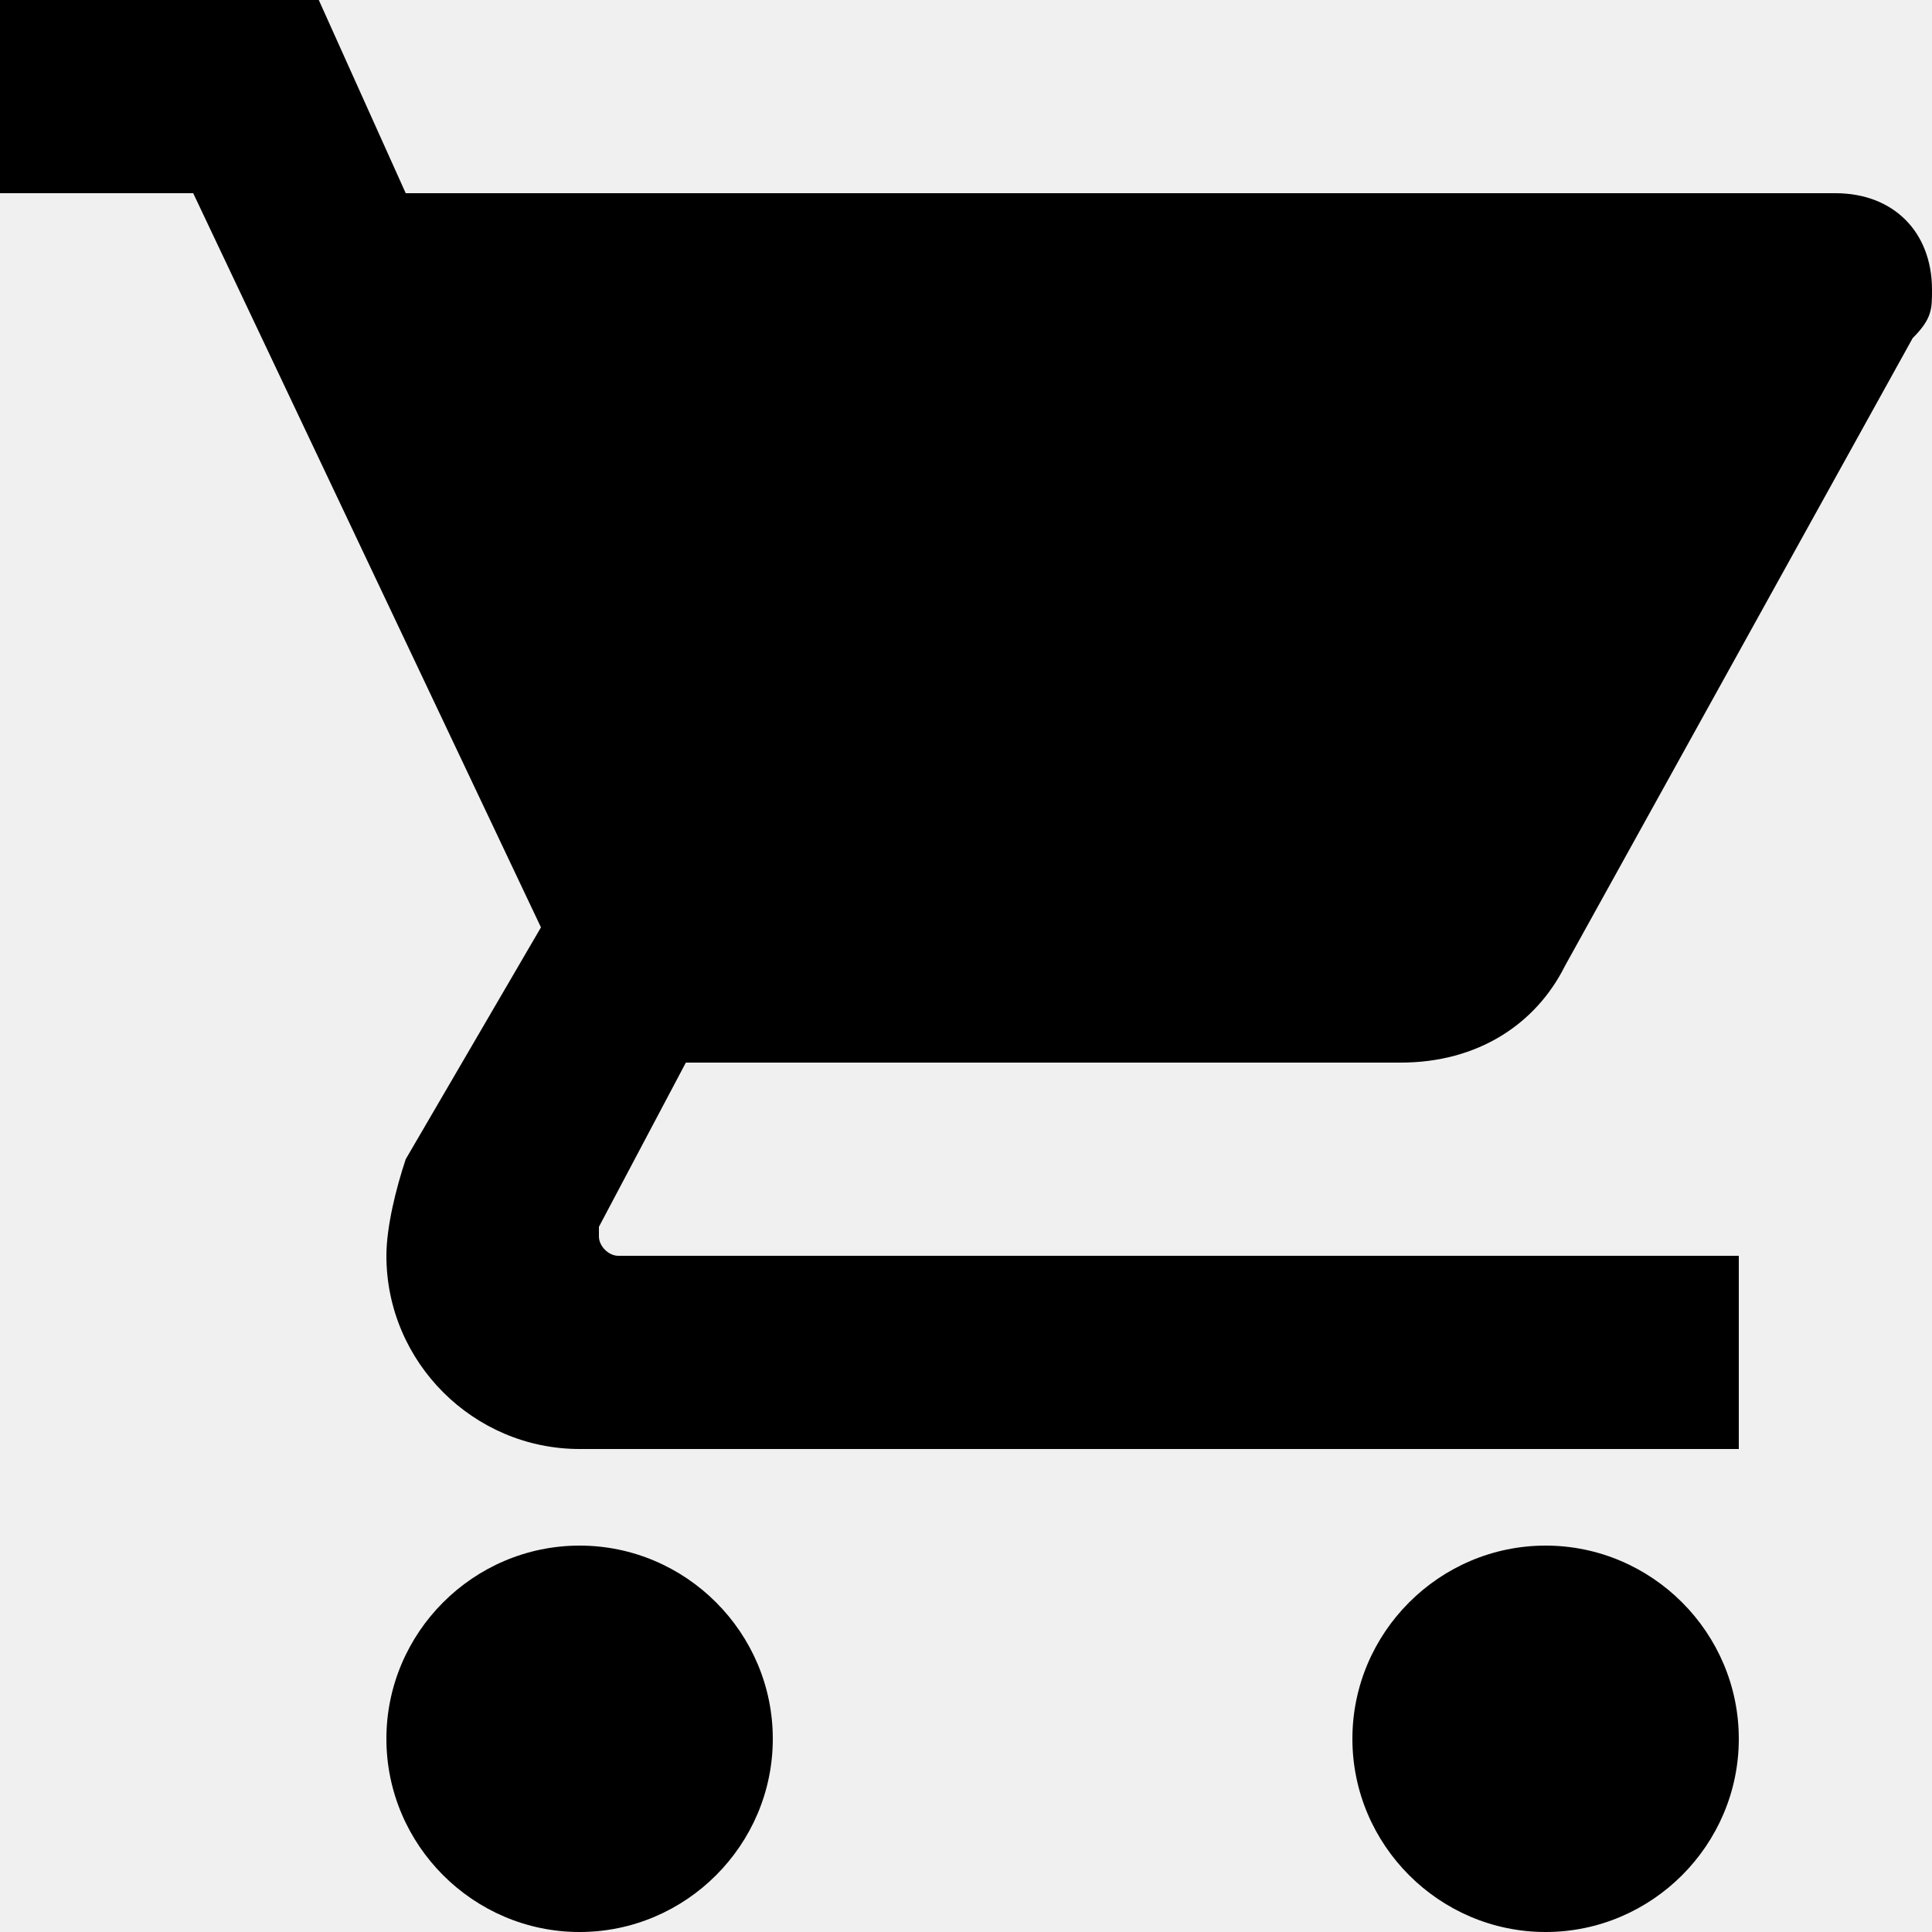
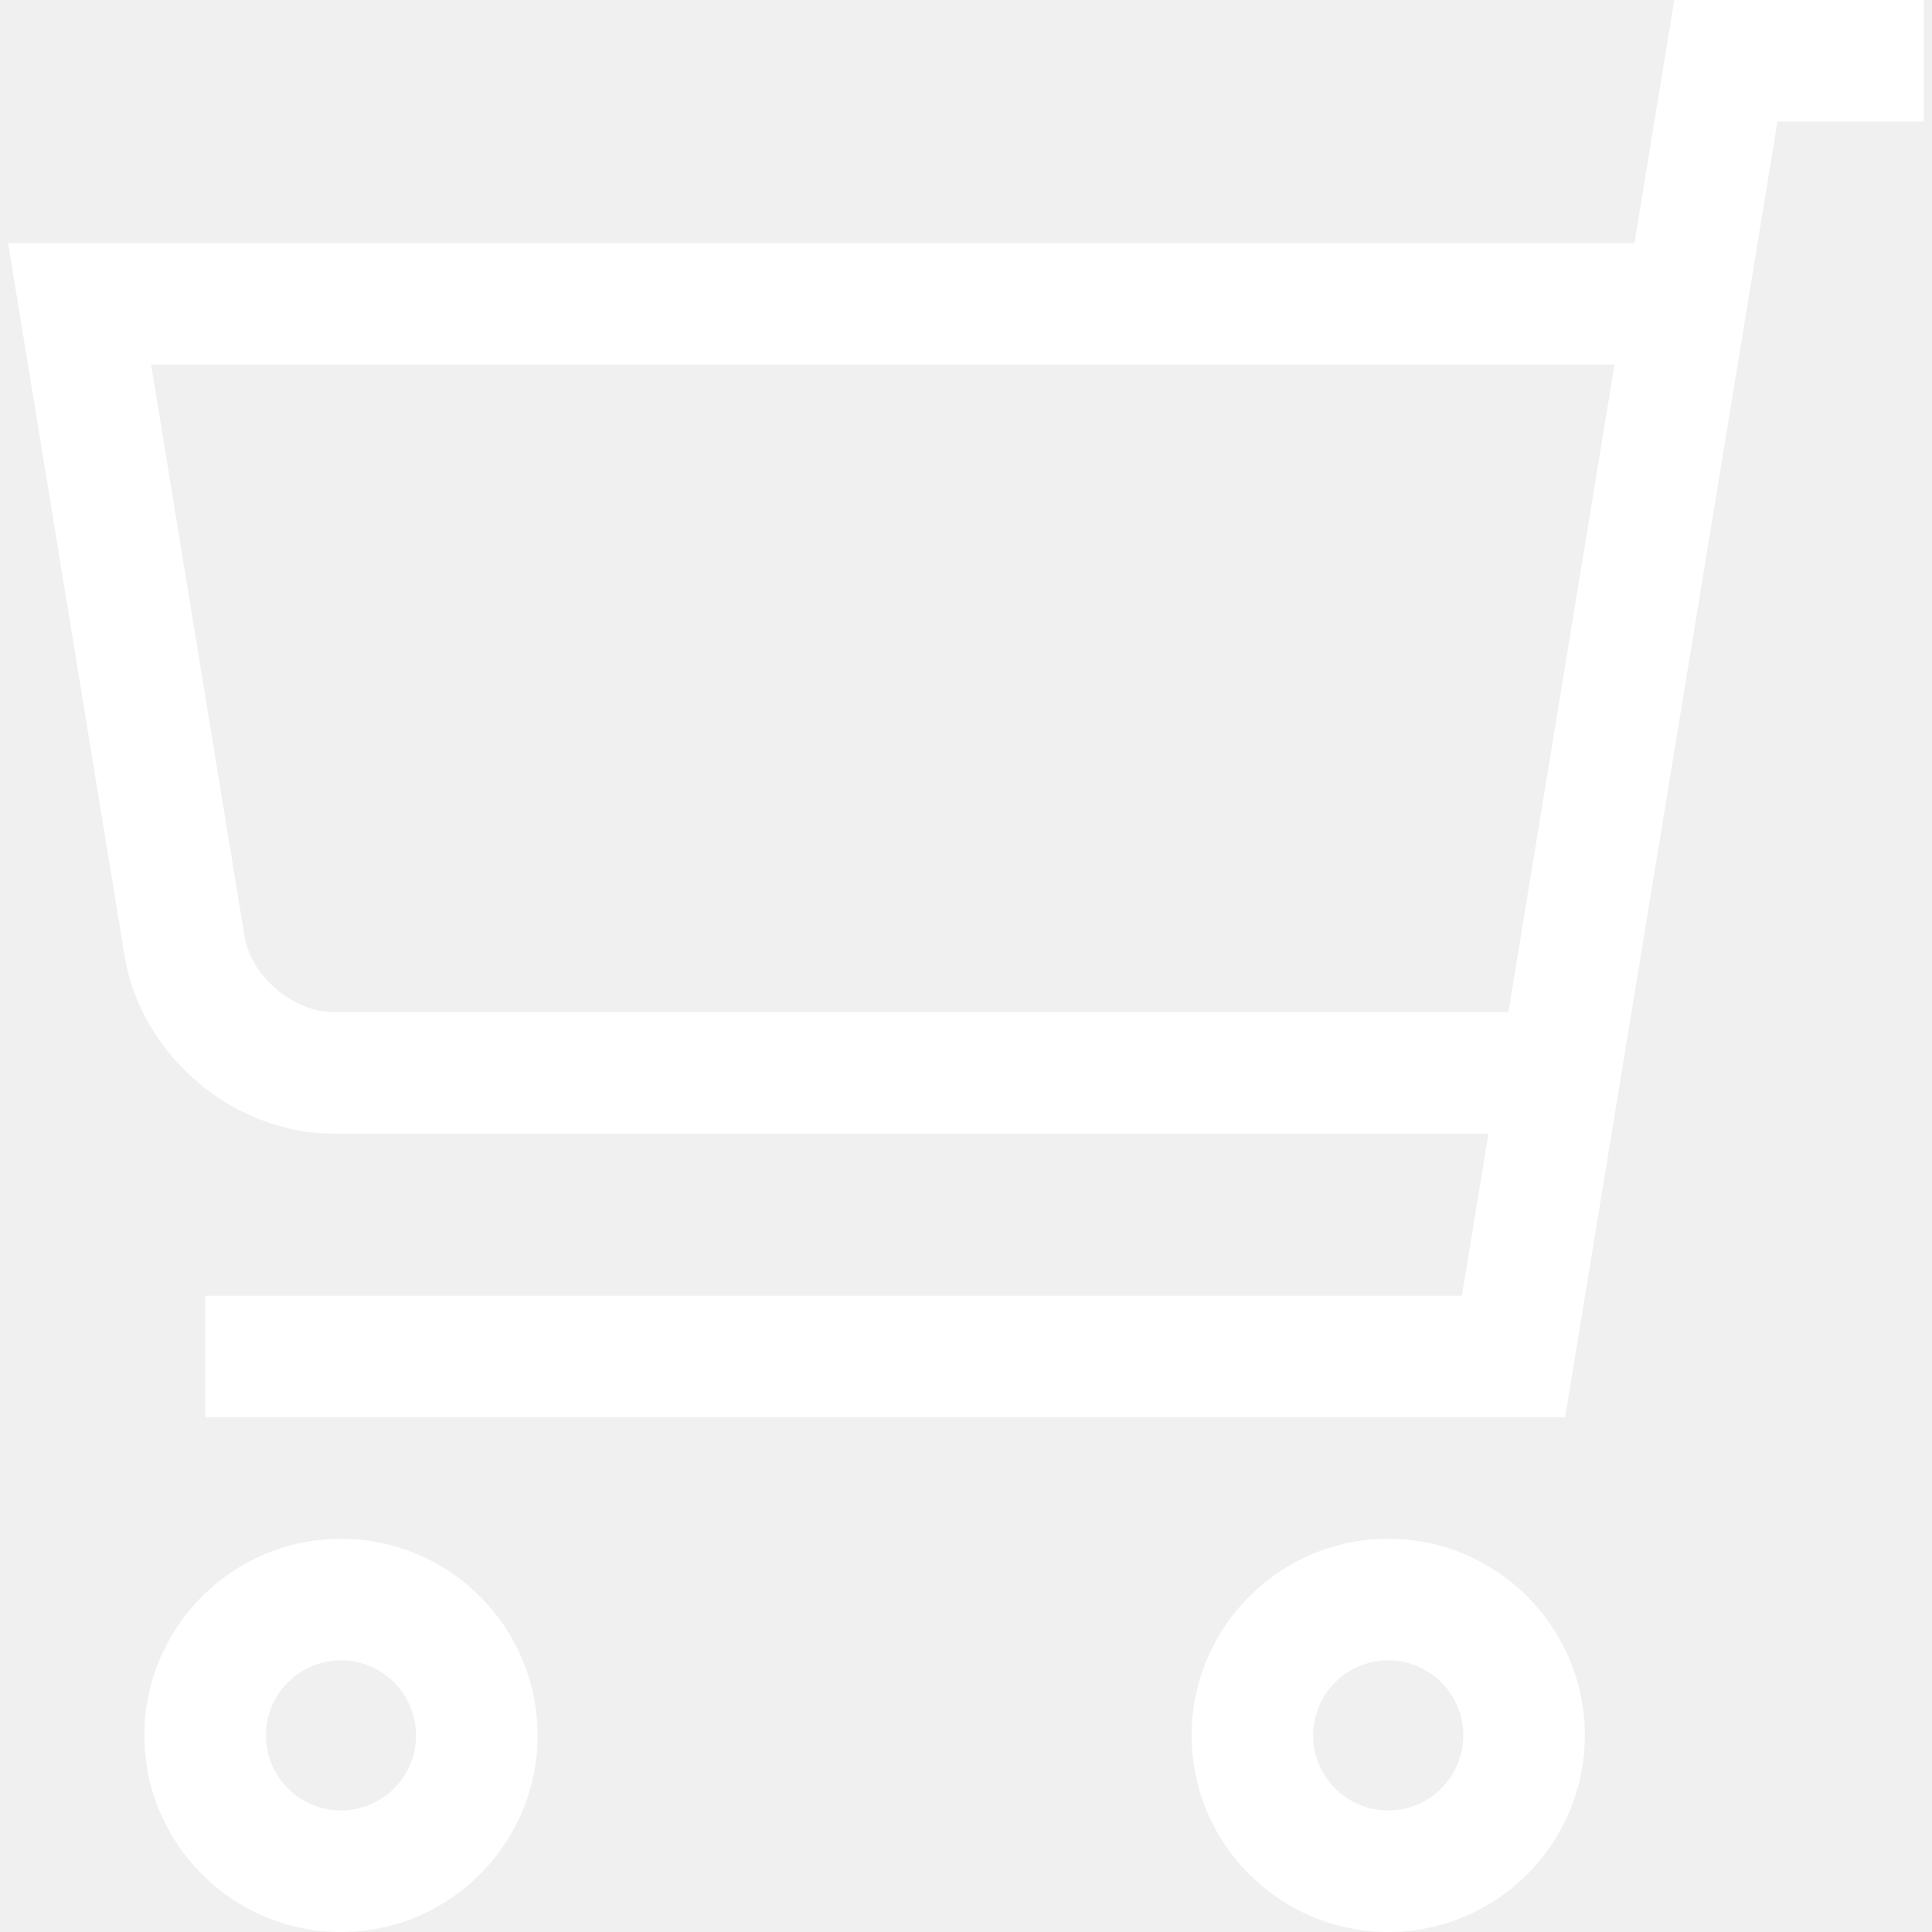
- <svg xmlns="http://www.w3.org/2000/svg" version="1.1" id="Capa_1" x="0px" y="0px" width="510px" height="510px" viewBox="0 0 510 510" style="enable-background:new 0 0 510 510;" xml:space="preserve">
-   <g>
-     <g id="shopping-cart">
-       <path d="M153,408c-28.05,0-51,22.95-51,51s22.95,51,51,51s51-22.95,51-51S181.05,408,153,408z M0,0v51h51l91.8,193.8L107.1,306    c-2.55,7.65-5.1,17.85-5.1,25.5c0,28.05,22.95,51,51,51h306v-51H163.2c-2.55,0-5.1-2.55-5.1-5.1v-2.551l22.95-43.35h188.7    c20.4,0,35.7-10.2,43.35-25.5L504.9,89.25c5.1-5.1,5.1-7.65,5.1-12.75c0-15.3-10.2-25.5-25.5-25.5H107.1L84.15,0H0z M408,408    c-28.05,0-51,22.95-51,51s22.95,51,51,51s51-22.95,51-51S436.05,408,408,408z" />
-     </g>
-   </g>
-   <g>
- </g>
-   <g>
- </g>
-   <g>
- </g>
-   <g>
- </g>
-   <g>
- </g>
-   <g>
- </g>
-   <g>
- </g>
-   <g>
- </g>
-   <g>
- </g>
-   <g>
- </g>
-   <g>
- </g>
-   <g>
- </g>
-   <g>
- </g>
-   <g>
- </g>
-   <g>
- </g>
+ <svg xmlns="http://www.w3.org/2000/svg" version="1.1" id="Layer_1" x="0px" y="0px" viewBox="0 0 476.944 476.944" xml:space="preserve">
+   <path fill="white" d="M84.176,379.875c-26.762,0-48.535,21.772-48.535,48.534s21.772,48.534,48.535,48.534c26.762,0,48.534-21.772,48.534-48.534 S110.938,379.875,84.176,379.875z M84.176,446.944c-10.22,0-18.535-8.314-18.535-18.534s8.314-18.534,18.535-18.534 c10.22,0,18.534,8.314,18.534,18.534S94.396,446.944,84.176,446.944z" />
+   <path fill="white" d="M342.707,379.875c-26.762,0-48.534,21.772-48.534,48.534s21.772,48.534,48.534,48.534 c26.762,0,48.535-21.772,48.535-48.534S369.469,379.875,342.707,379.875z M342.707,446.944c-10.22,0-18.534-8.314-18.534-18.534 s8.314-18.534,18.534-18.534c10.22,0,18.535,8.314,18.535,18.534S352.927,446.944,342.707,446.944z" />
+   <path fill="white" d="M413.322,0l-9.835,60H1.999l28.736,175.88c4.044,24.67,26.794,43.995,51.794,43.995h284.917l-6.557,40H50.642v30h335.73L438.804,30h36.141V0H413.322z M372.363,249.875H82.529c-10.174,0-20.543-8.808-22.188-18.841L37.298,90h361.271L372.363,249.875z" />
</svg>
